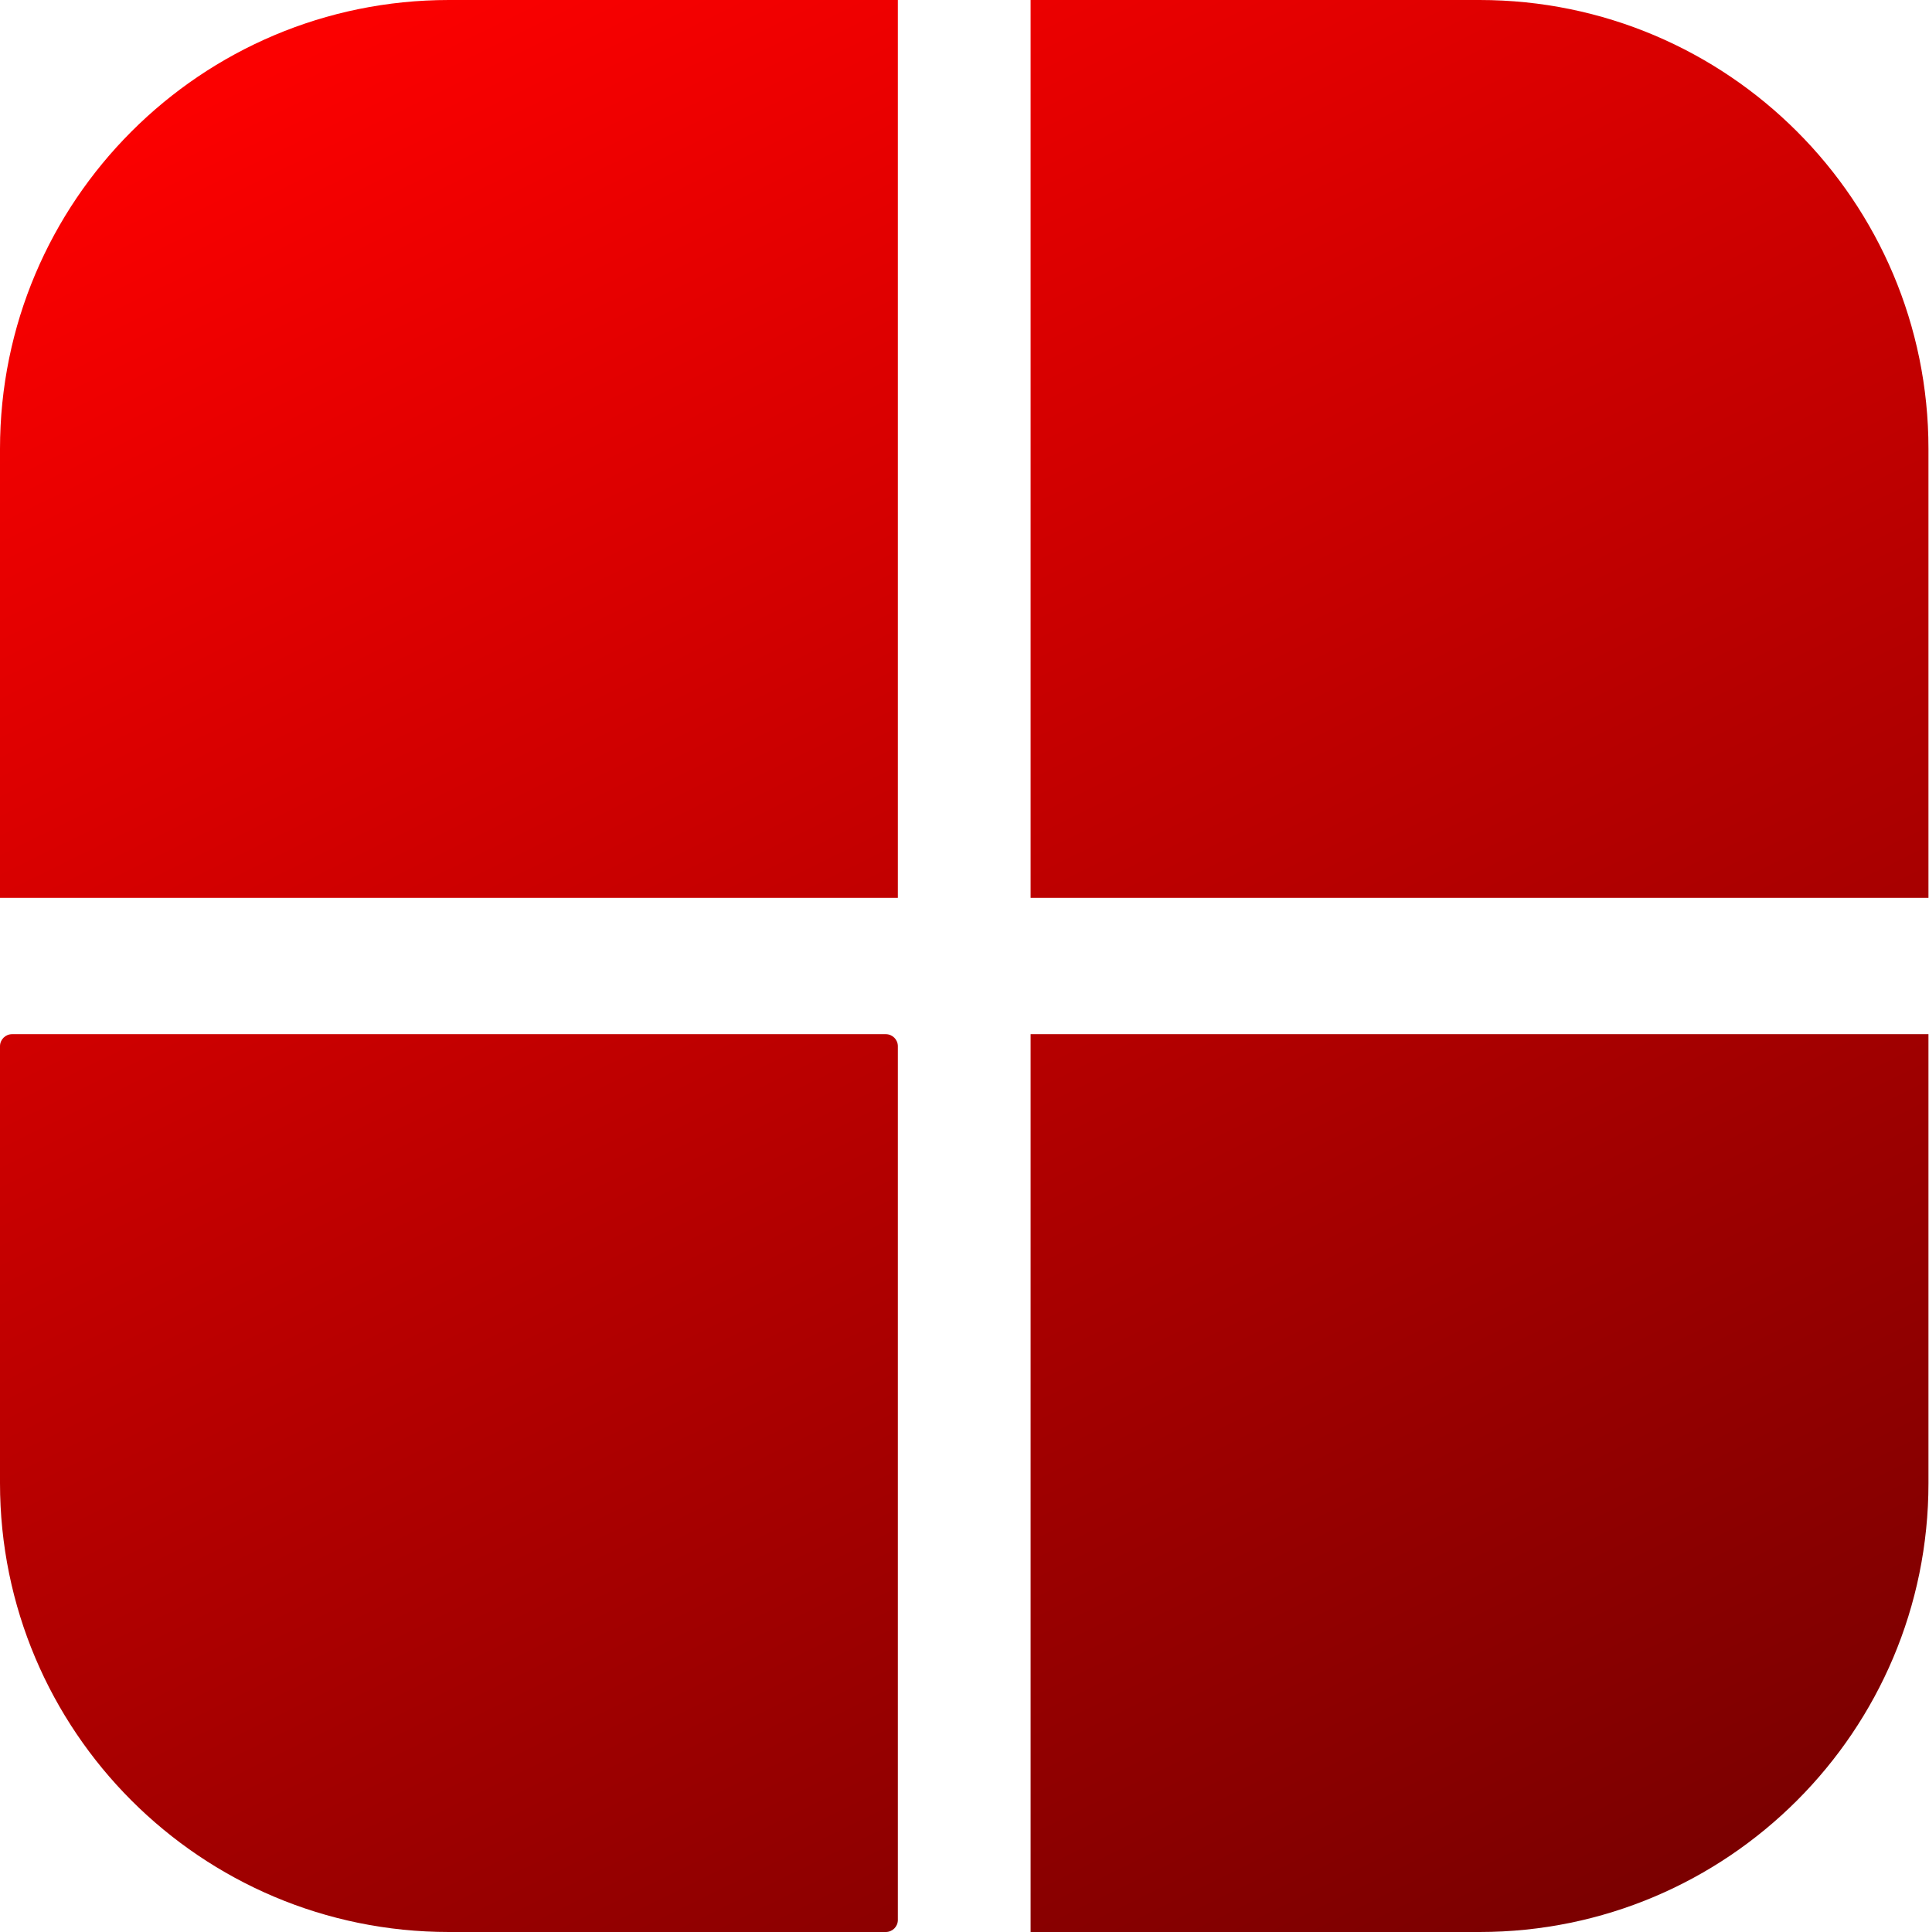
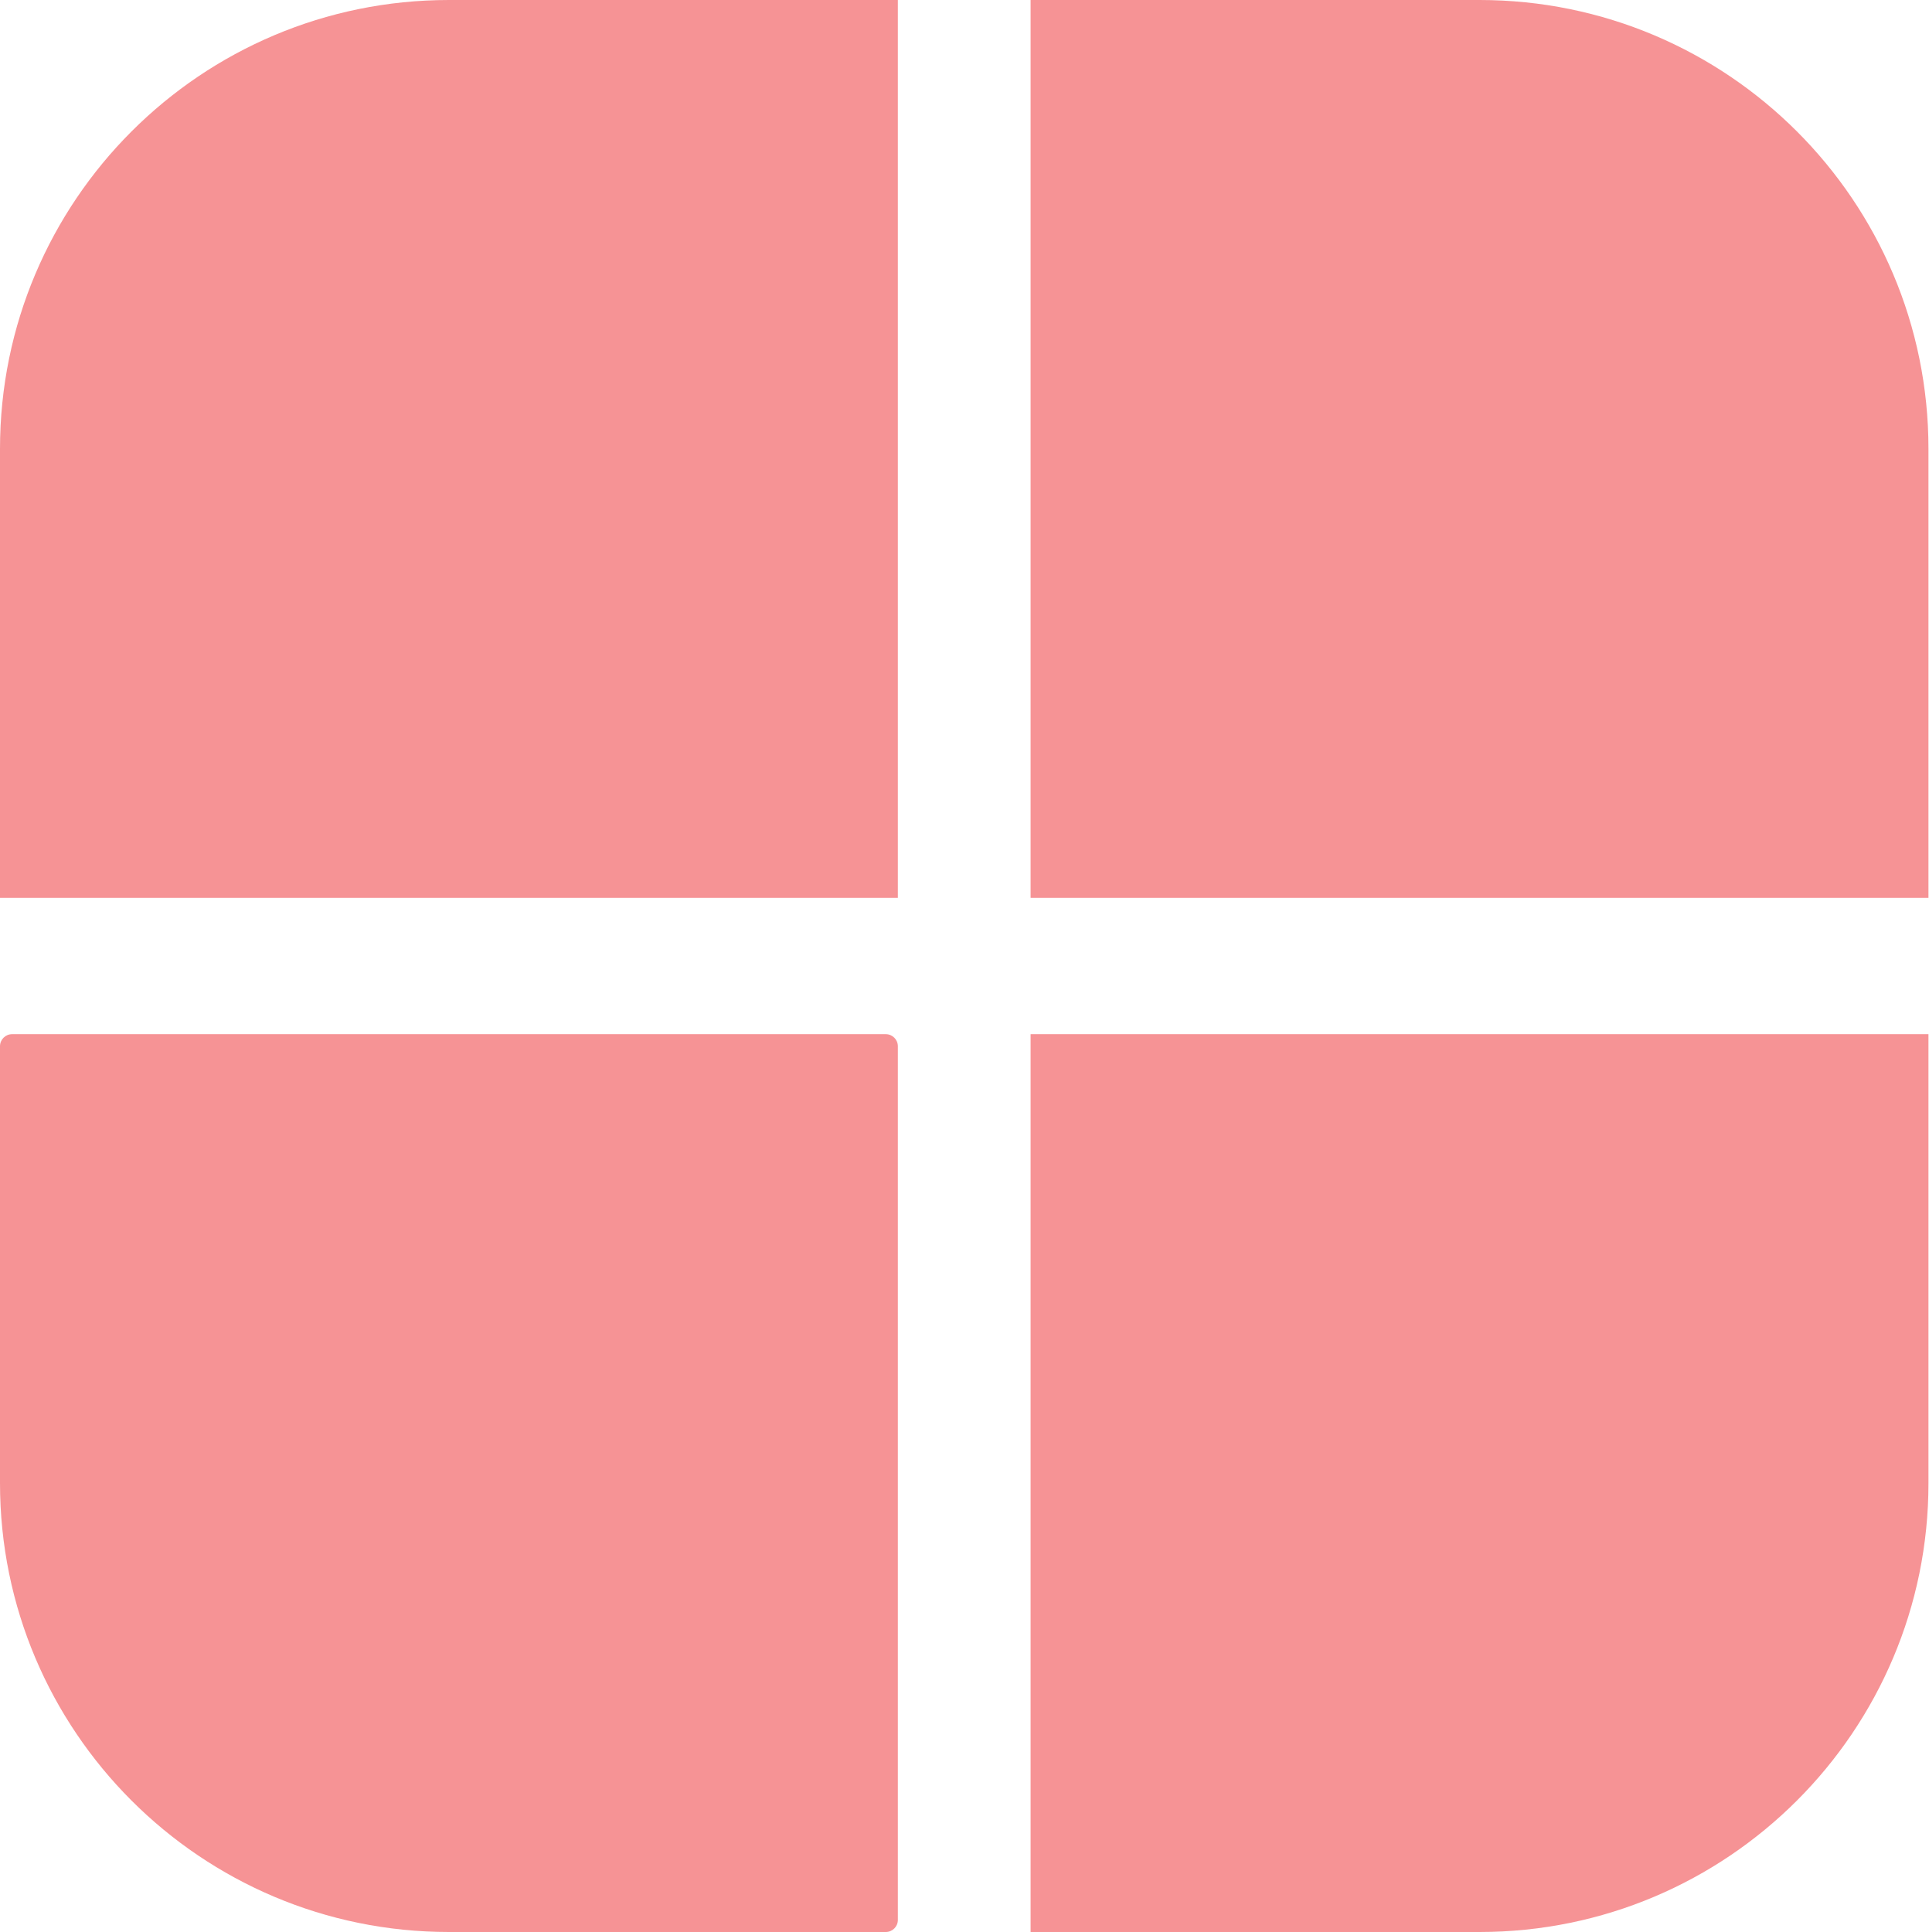
<svg xmlns="http://www.w3.org/2000/svg" width="1598" height="1601" viewBox="0 0 1598 1601" fill="none">
-   <path d="M0 372C0 166.55 166.55 0 372 0H744V744H0V372Z" fill="url(#paint0_linear_8_5)" />
-   <path d="M0 867C0 861.477 4.477 857 10 857H734C739.523 857 744 861.477 744 867V1591C744 1596.52 739.523 1601 734 1601H372C166.55 1601 0 1434.45 0 1229V867Z" fill="url(#paint1_linear_8_5)" />
-   <path d="M854 0H1226C1431.45 0 1598 166.55 1598 372V744H854V0Z" fill="url(#paint2_linear_8_5)" />
-   <path d="M854 857H1598V1229C1598 1434.45 1431.45 1601 1226 1601H854V857Z" fill="url(#paint3_linear_8_5)" />
-   <defs>
-     <linearGradient id="paint0_linear_8_5" x1="338" y1="-1.06577e-05" x2="1280.5" y2="1918" gradientUnits="userSpaceOnUse">
-       <stop stop-color="#FB0000" />
-       <stop offset="1" stop-color="#680000" />
-     </linearGradient>
-     <linearGradient id="paint1_linear_8_5" x1="338" y1="-1.06577e-05" x2="1280.5" y2="1918" gradientUnits="userSpaceOnUse">
-       <stop stop-color="#FB0000" />
-       <stop offset="1" stop-color="#680000" />
-     </linearGradient>
-     <linearGradient id="paint2_linear_8_5" x1="338" y1="-1.06577e-05" x2="1280.5" y2="1918" gradientUnits="userSpaceOnUse">
-       <stop stop-color="#FB0000" />
-       <stop offset="1" stop-color="#680000" />
-     </linearGradient>
-     <linearGradient id="paint3_linear_8_5" x1="338" y1="-1.06577e-05" x2="1280.5" y2="1918" gradientUnits="userSpaceOnUse">
-       <stop stop-color="#FB0000" />
-       <stop offset="1" stop-color="#680000" />
-     </linearGradient>
-   </defs>
+   <path d="M0 372C0 166.55 166.55 0 372 0H744V744H0V372Z" fill="#f69395" />
+   <path d="M0 867C0 861.477 4.477 857 10 857H734C739.523 857 744 861.477 744 867V1591C744 1596.52 739.523 1601 734 1601H372C166.55 1601 0 1434.45 0 1229V867Z" fill="#f69395" />
+   <path d="M854 0H1226C1431.45 0 1598 166.55 1598 372V744H854V0Z" fill="#f69395" />
+   <path d="M854 857H1598V1229C1598 1434.45 1431.45 1601 1226 1601H854V857Z" fill="#f69395" />
</svg>
